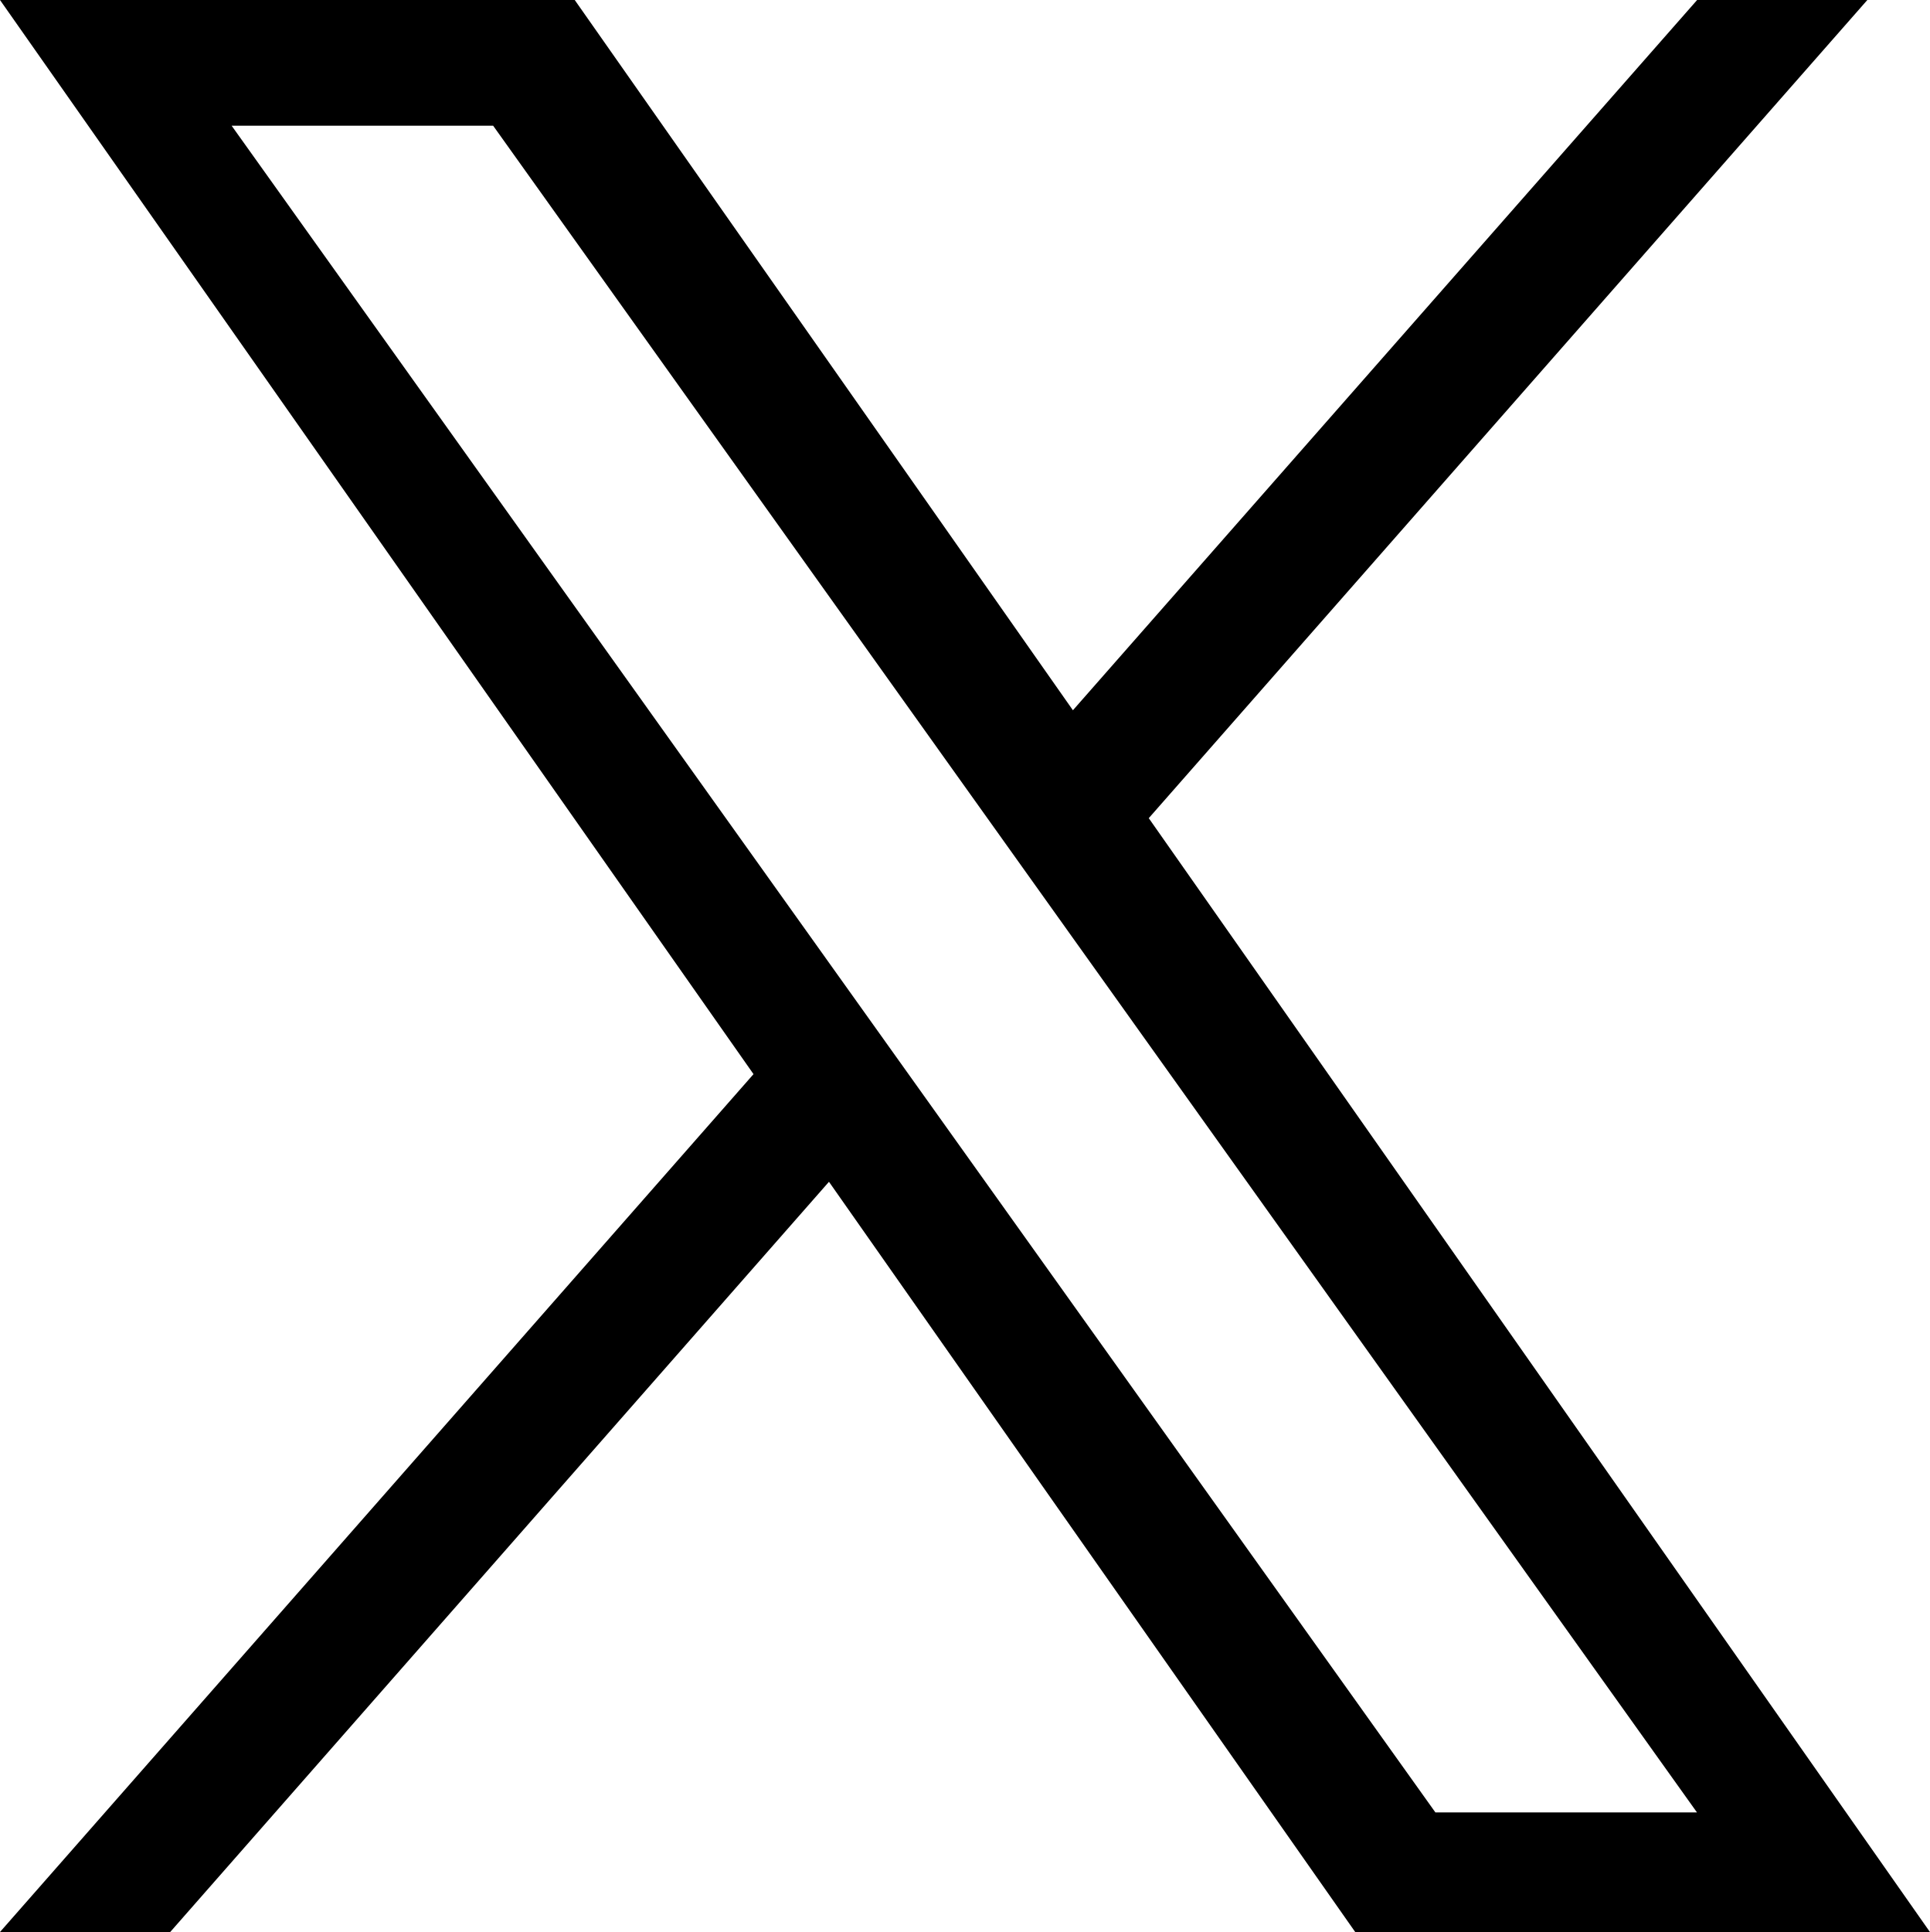
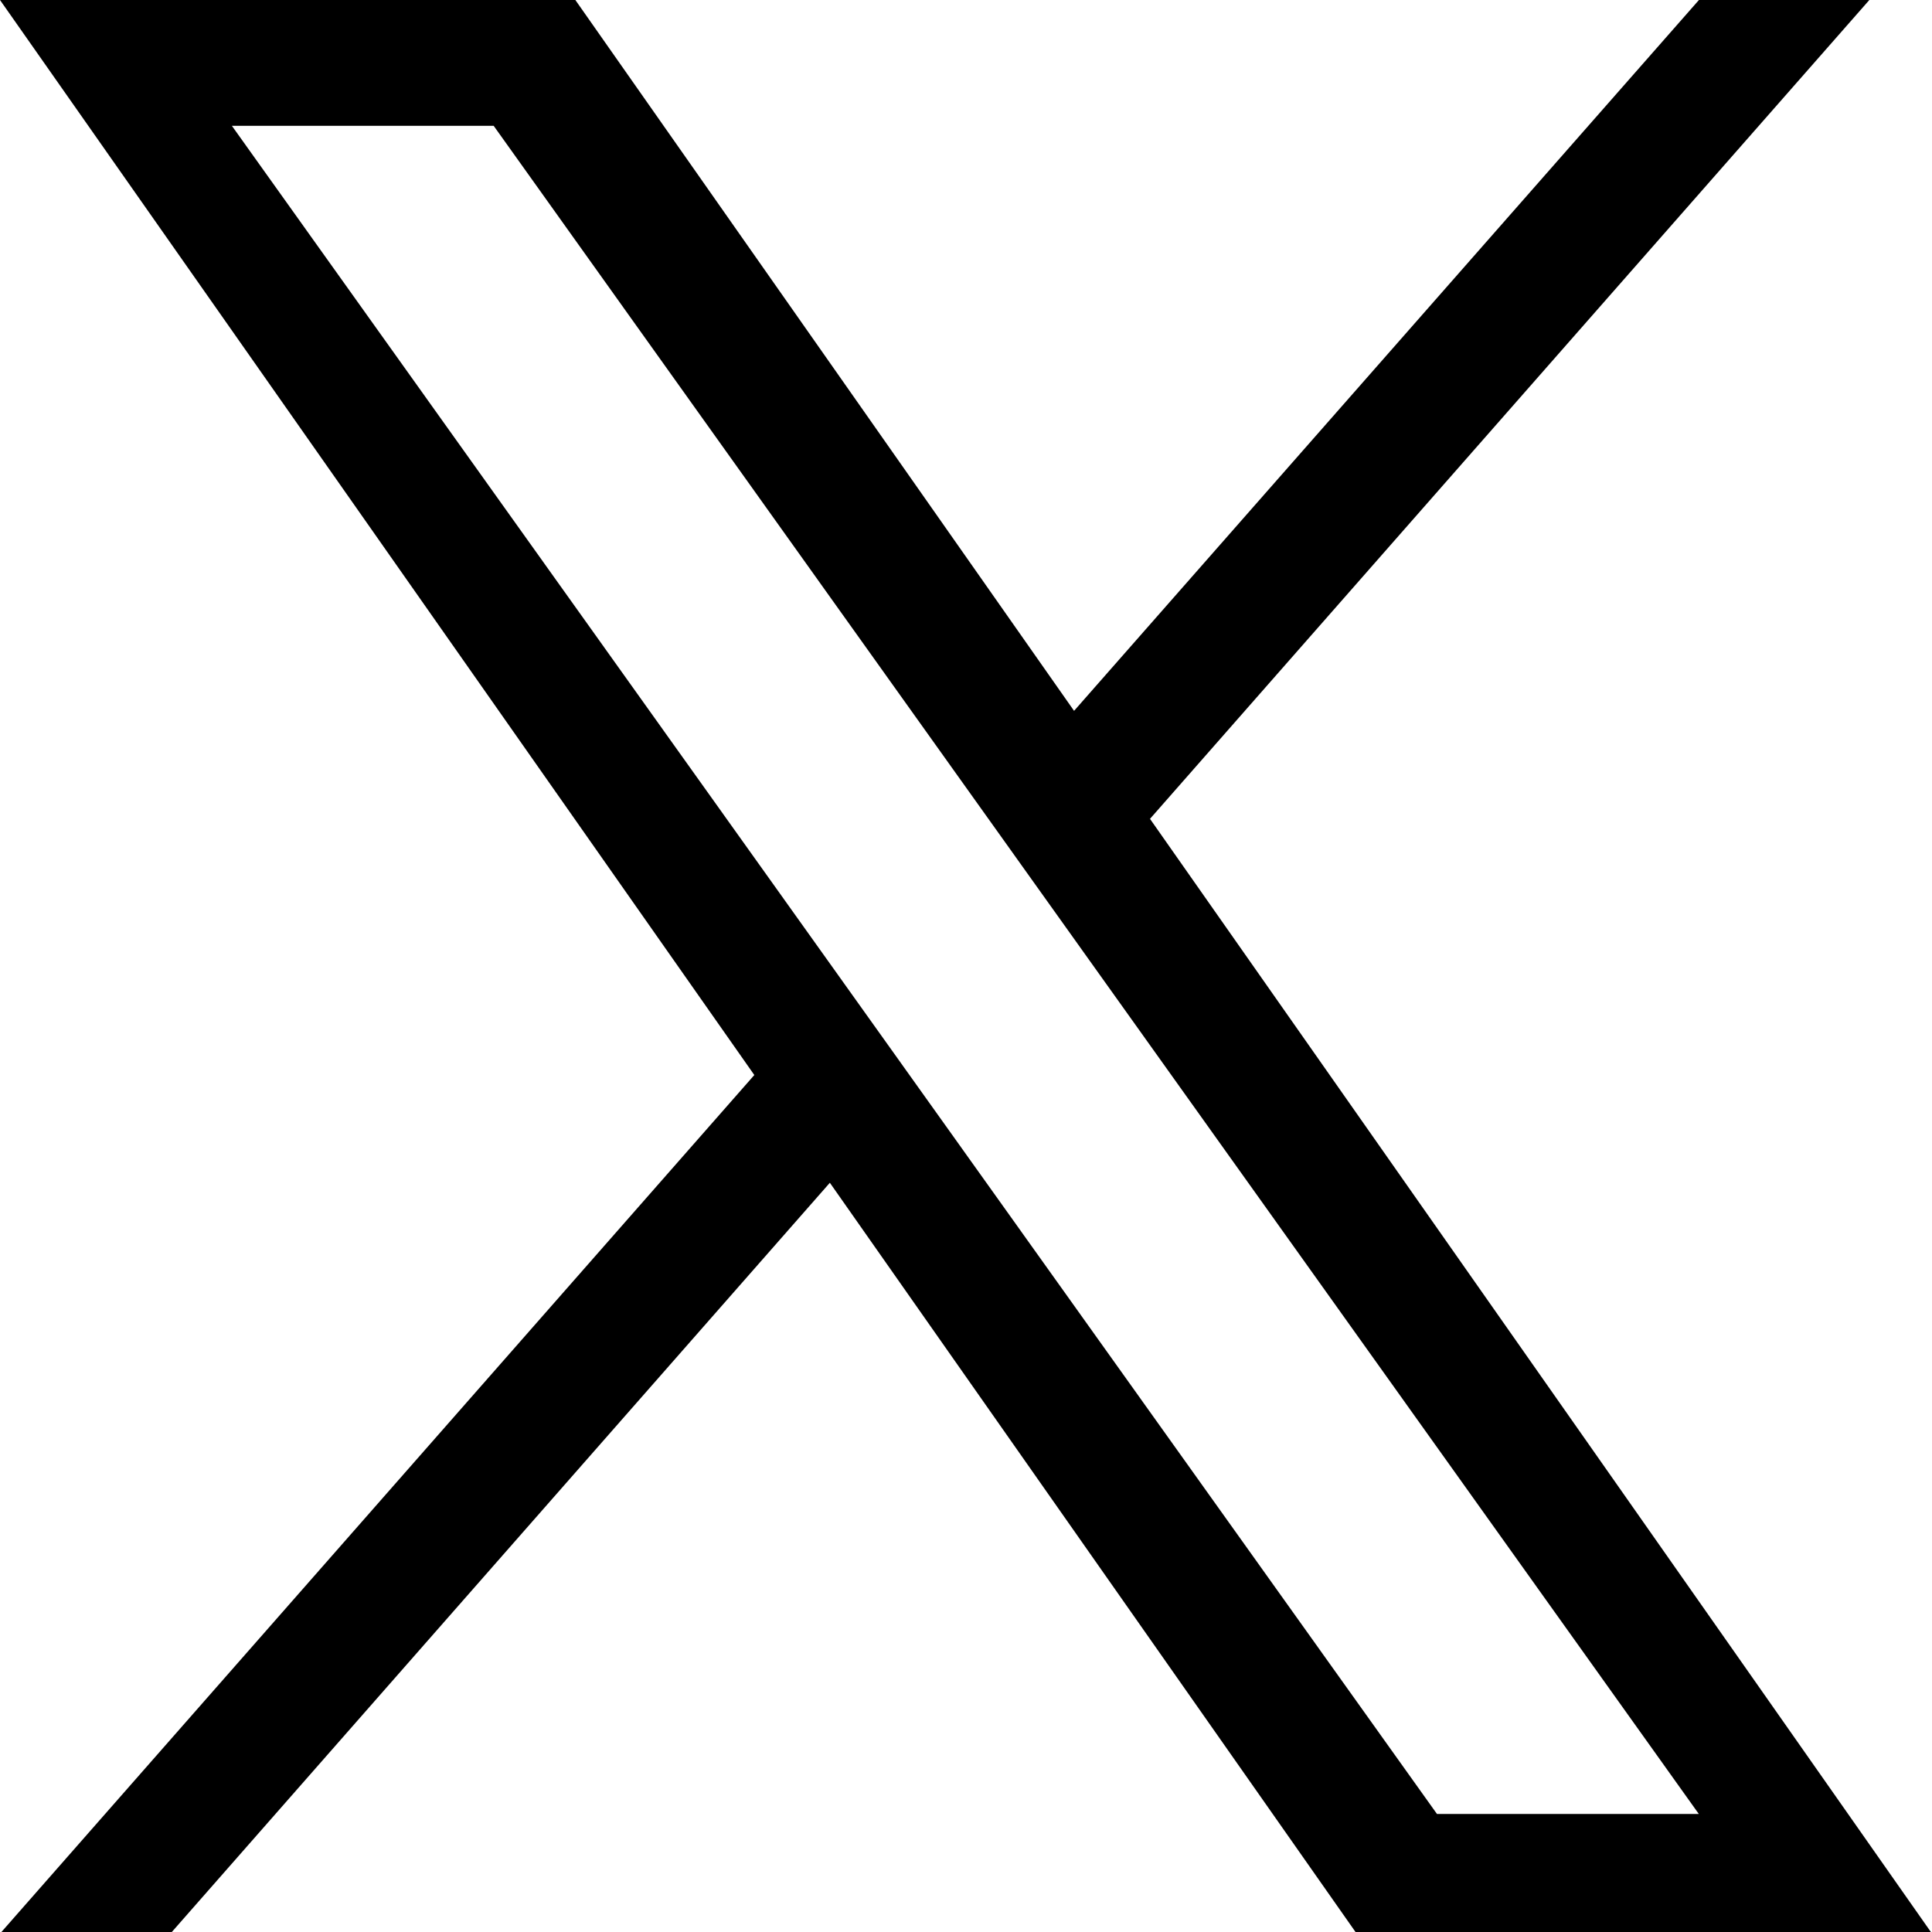
- <svg xmlns="http://www.w3.org/2000/svg" version="1.1">
+ <svg xmlns="http://www.w3.org/2000/svg" version="1.1" width="300" height="300">
  <path d="M178.57 127.15 290.27 0h-26.46l-97.03 110.38L89.34 0H0l117.13 166.93L0 300.25h26.46l102.4-116.59 81.8 116.59h89.34M36.01 19.54H76.66l187.13 262.13h-40.66" />
</svg>
